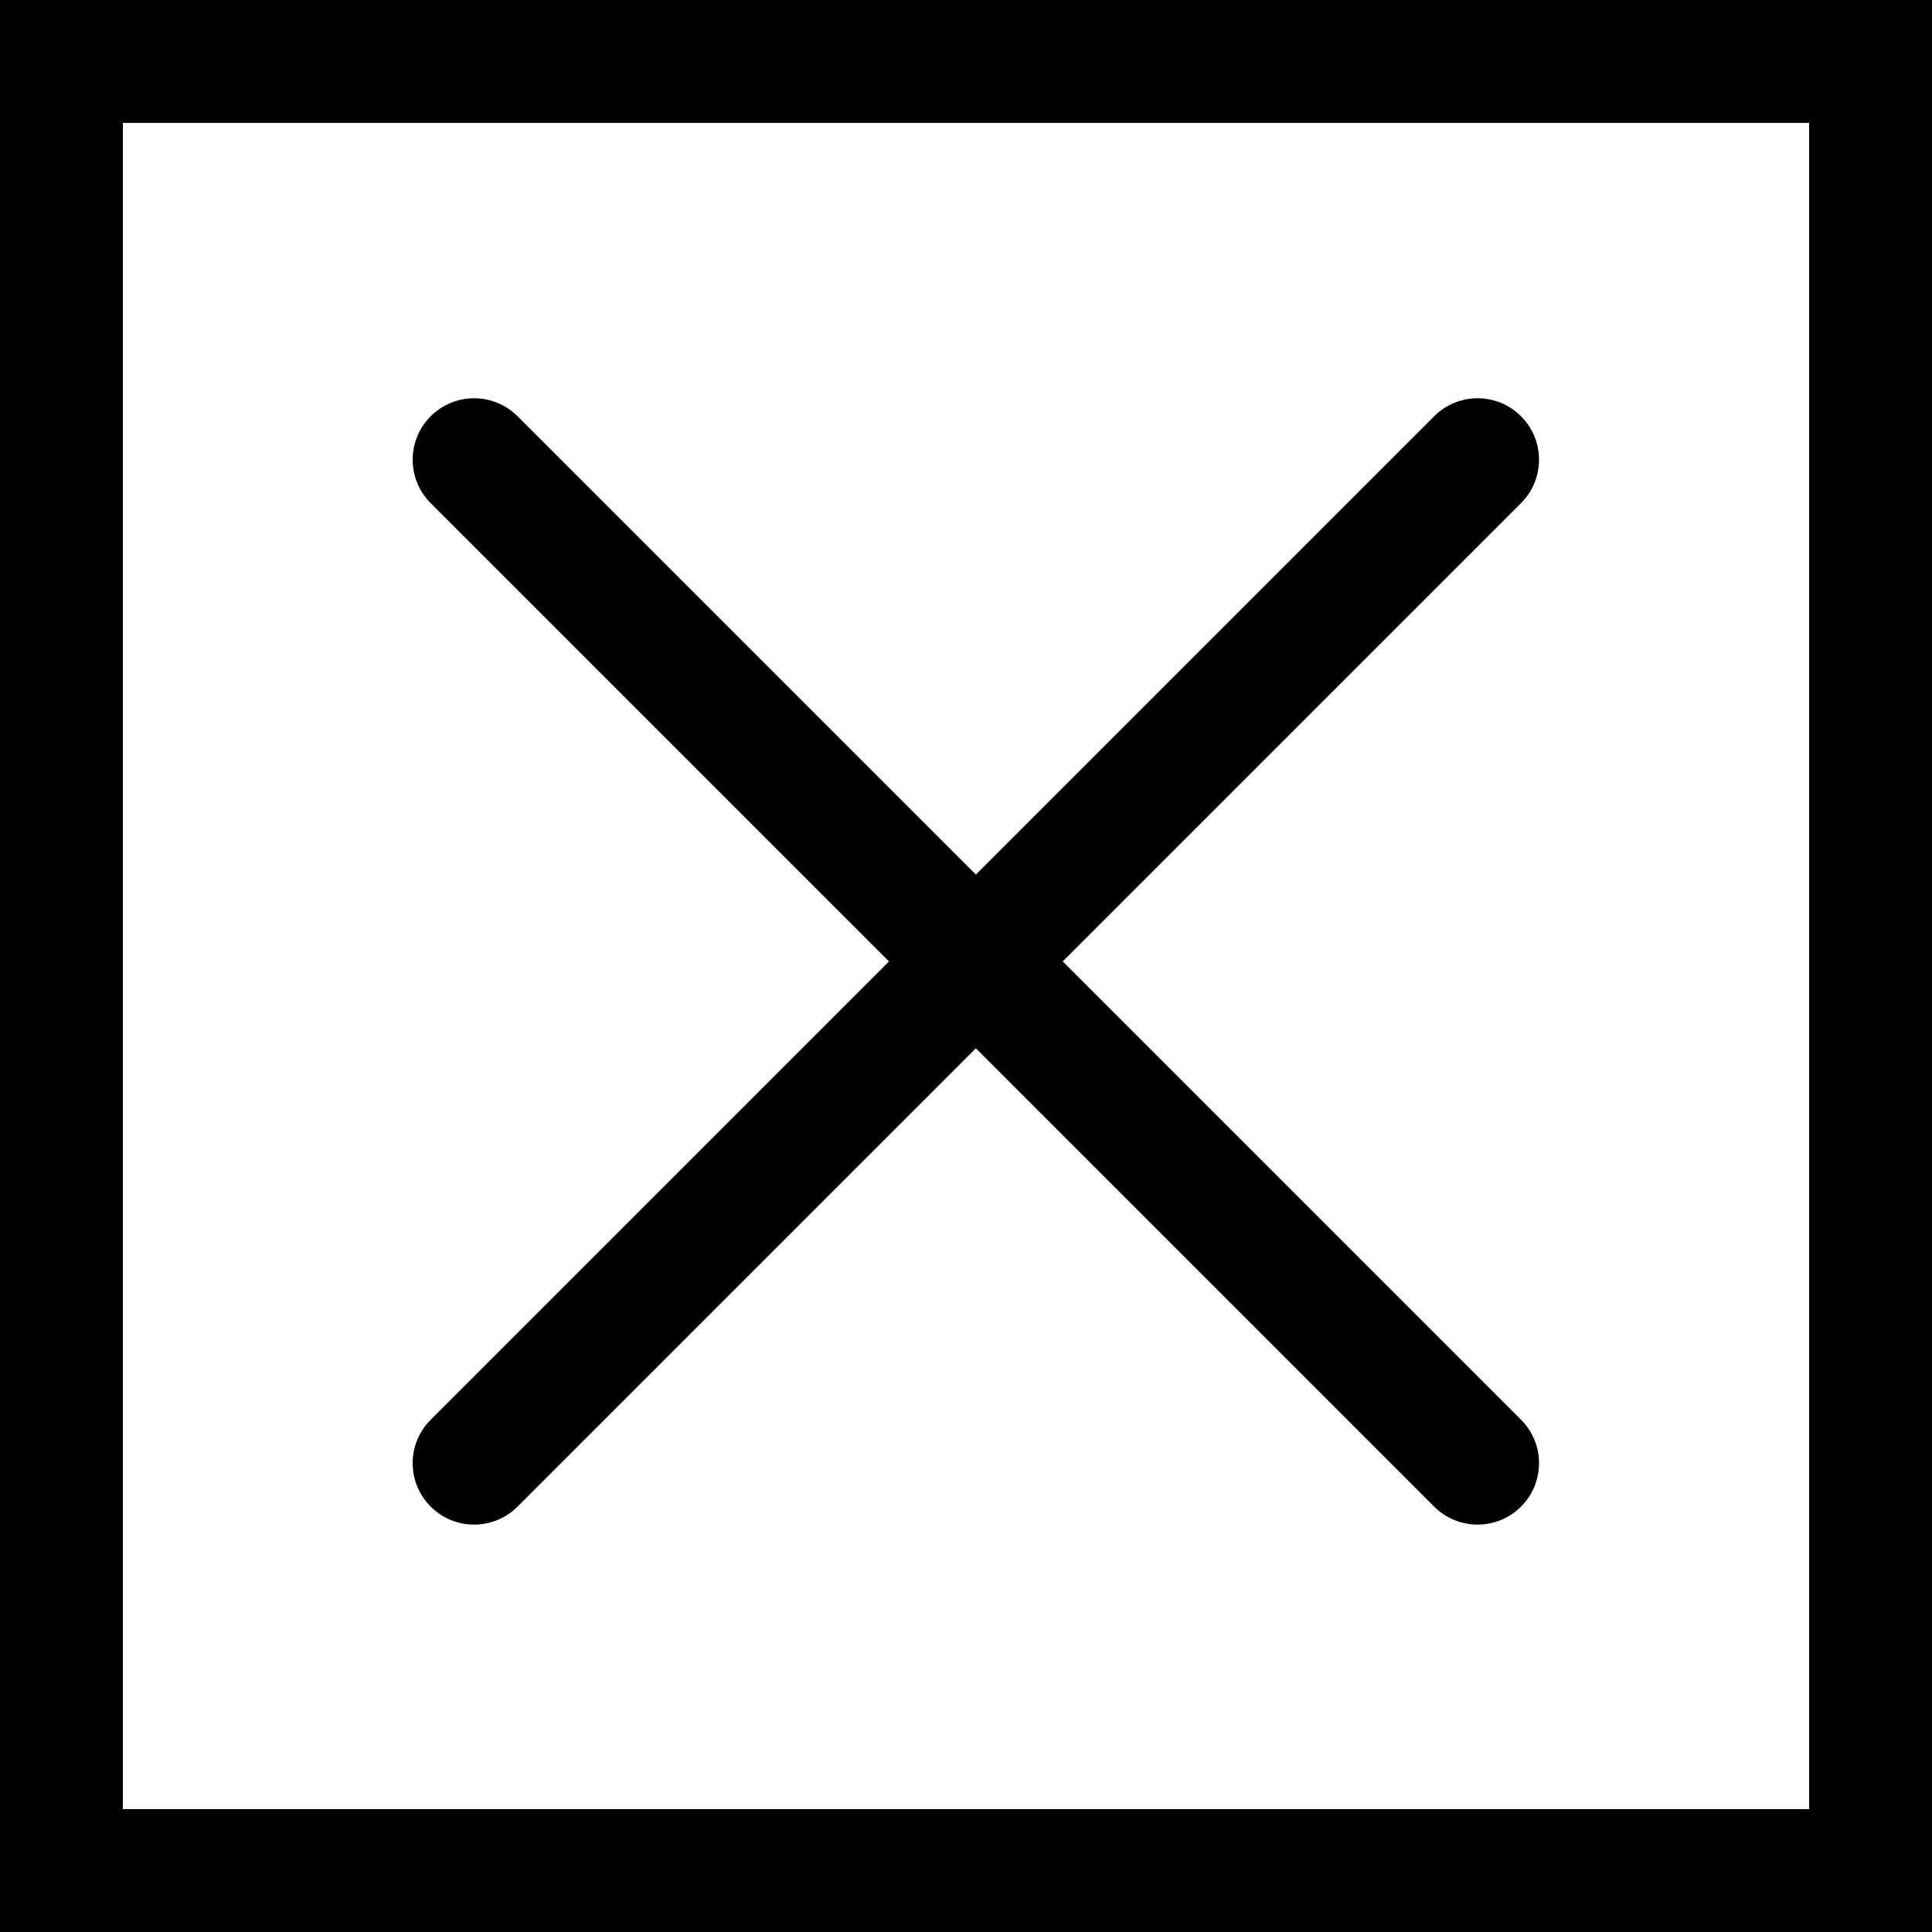
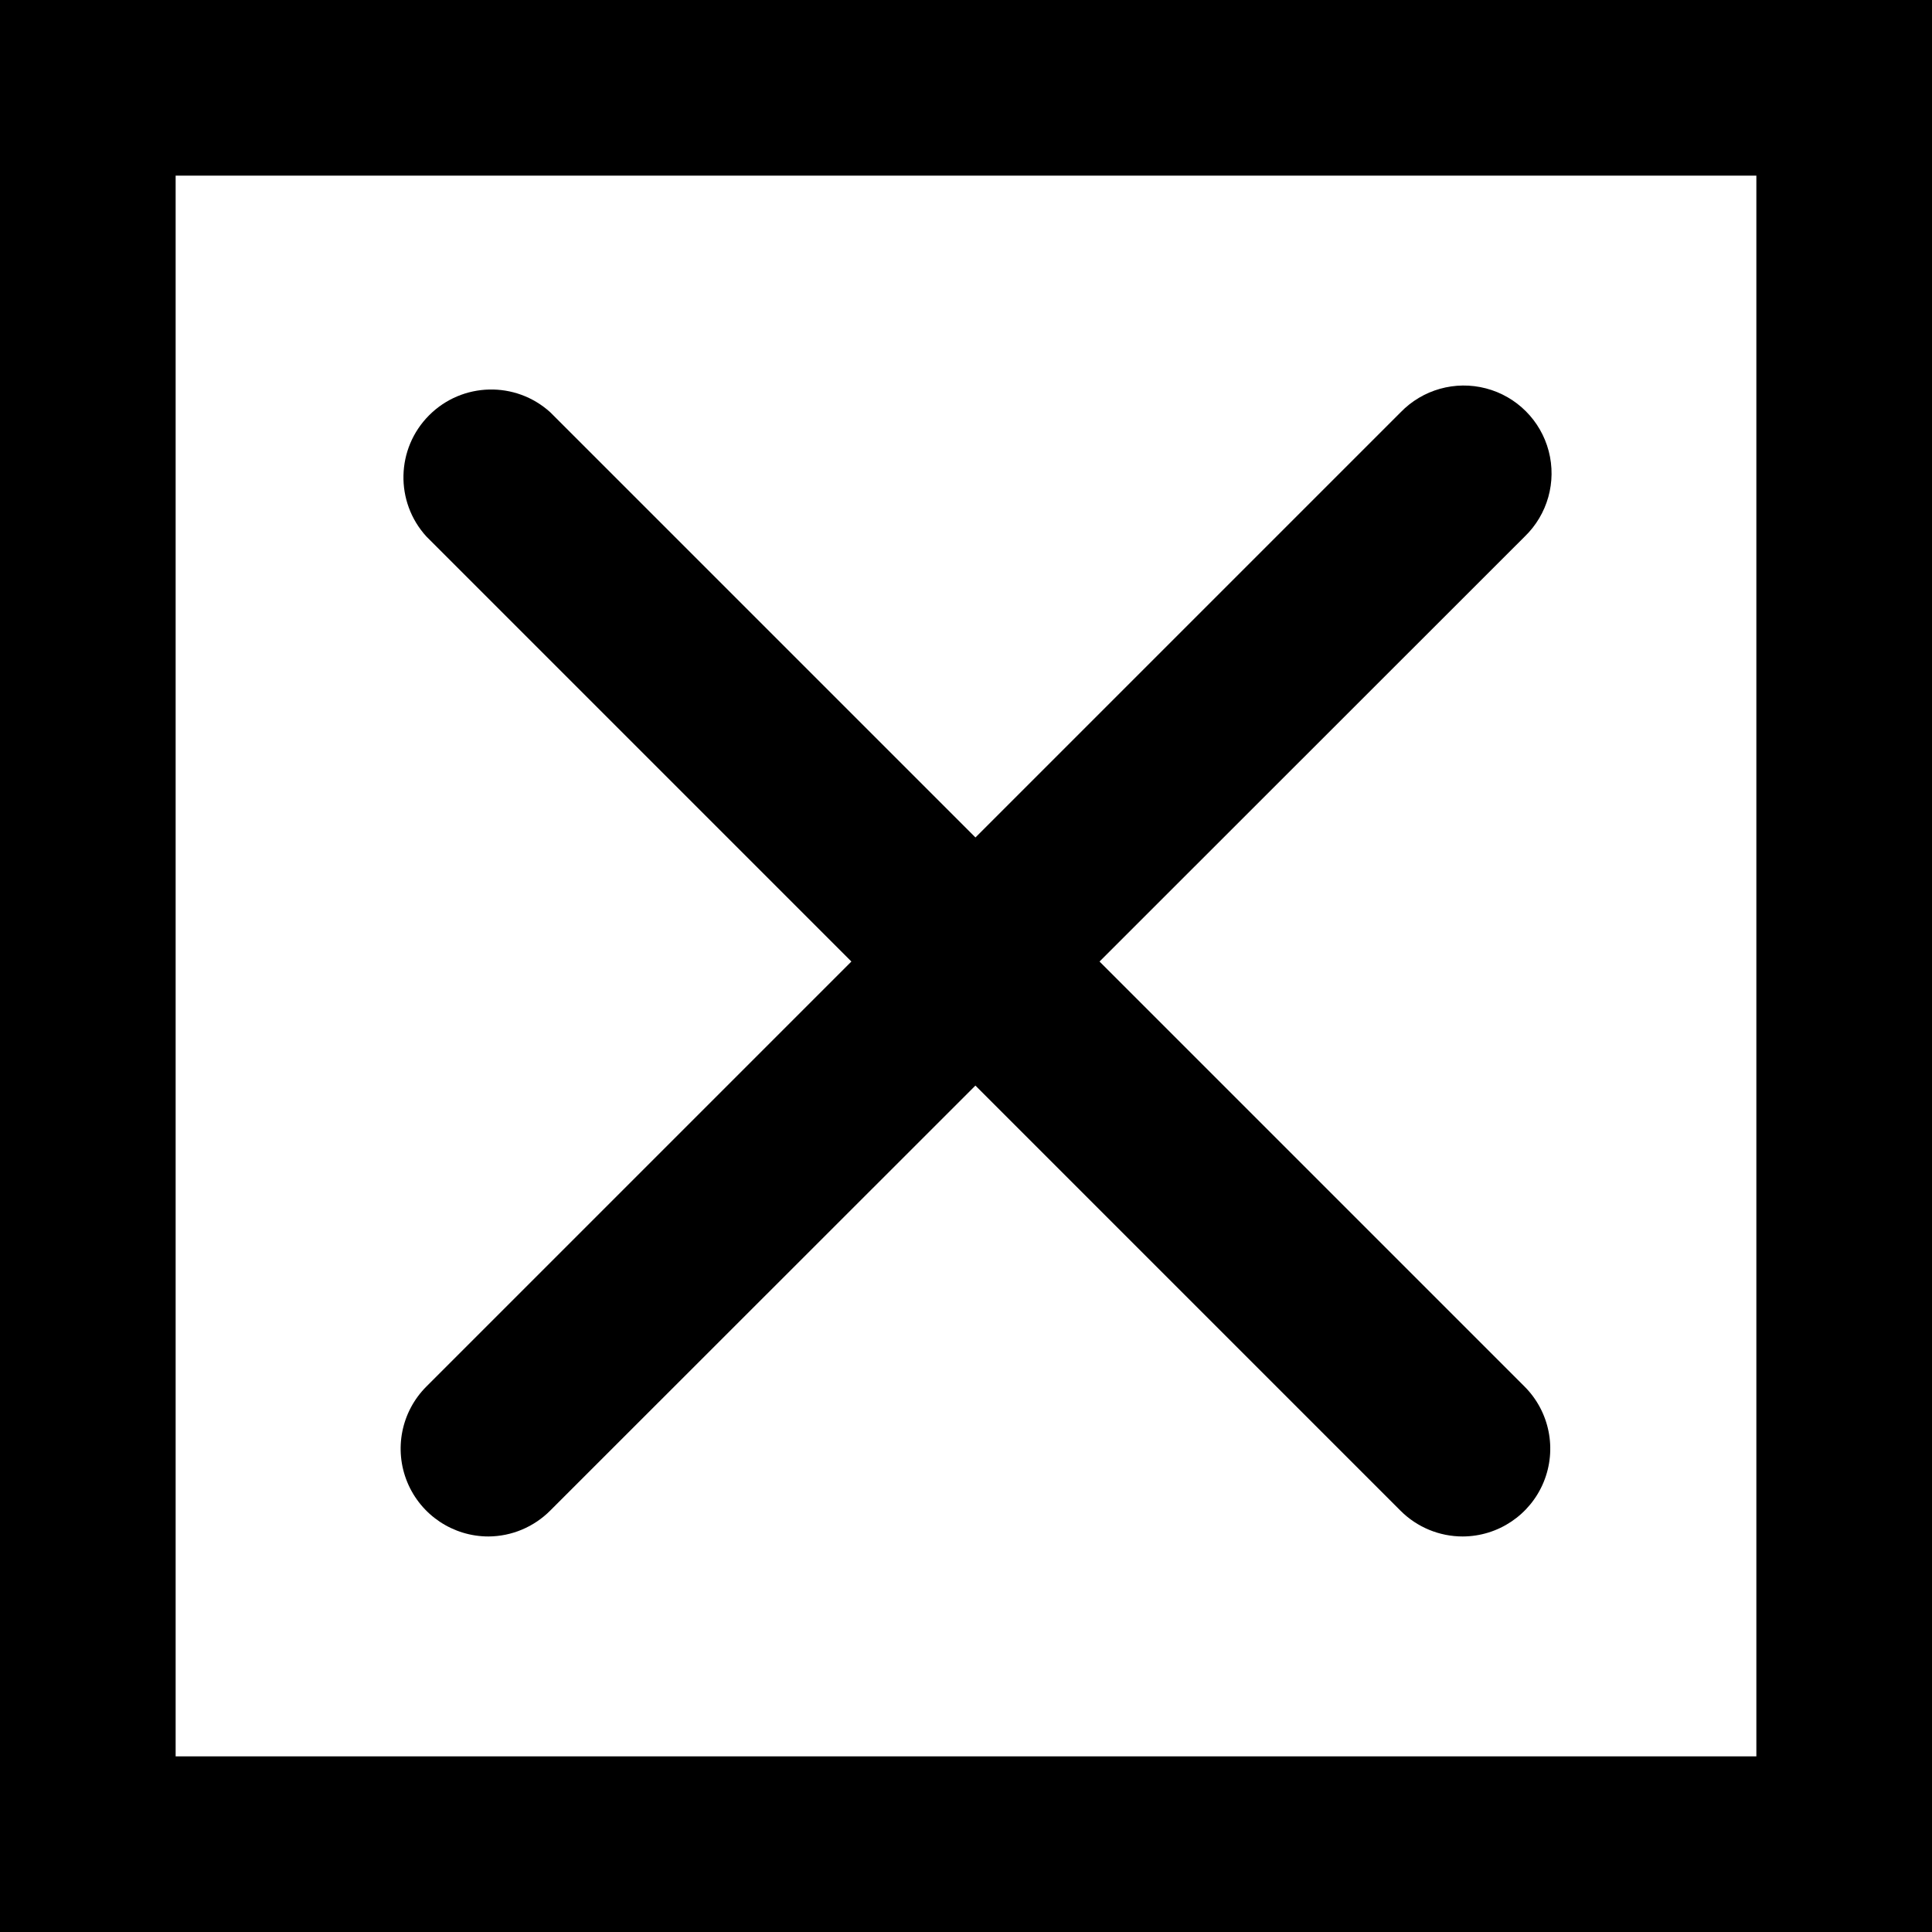
- <svg xmlns="http://www.w3.org/2000/svg" version="1.0" id="Layer_1" x="0px" y="0px" width="47.17px" height="47.17px" viewBox="0 0 47.17 47.17" style="enable-background:new 0 0 47.17 47.17;" xml:space="preserve">
+ <svg xmlns="http://www.w3.org/2000/svg" id="Layer_1" data-name="Layer 1" width="0.458in" height="0.458in" viewBox="0 0 33 33">
  <g>
-     <path class="st0" d="M47.17,47.17H0V0h47.17V47.17z M3,44.17h41.17V3H3V44.17z" />
-     <path class="st0" d="M36.076,37.223c-0.384,0-0.768-0.146-1.061-0.439l-24.5-24.5c-0.586-0.585-0.586-1.536,0-2.121   c0.586-0.586,1.535-0.586,2.121,0l24.5,24.5c0.586,0.586,0.586,1.535,0,2.121C36.844,37.076,36.46,37.223,36.076,37.223z" />
-     <path class="st0" d="M11.576,37.223c-0.384,0-0.768-0.146-1.061-0.439c-0.586-0.586-0.586-1.535,0-2.121l24.5-24.5   c0.586-0.586,1.535-0.586,2.121,0c0.586,0.585,0.586,1.536,0,2.121l-24.5,24.5C12.344,37.076,11.96,37.223,11.576,37.223z" />
+     <path d="M33,33H0V0H33V33ZM3,30H30V3H3V30Z" />
+     <path d="M24.984,26.244a1.5,1.5,0,0,1-1.061-.439L7.283,9.164A1.5,1.5,0,0,1,9.4,7.043l16.64,16.64A1.5,1.5,0,0,1,24.984,26.244Z" />
+     <path d="M8.344,26.244a1.5,1.5,0,0,1-1.061-2.561l16.64-16.64a1.5,1.5,0,1,1,2.121,2.121L9.4,25.8A1.5,1.5,0,0,1,8.344,26.244Z" />
  </g>
</svg>
